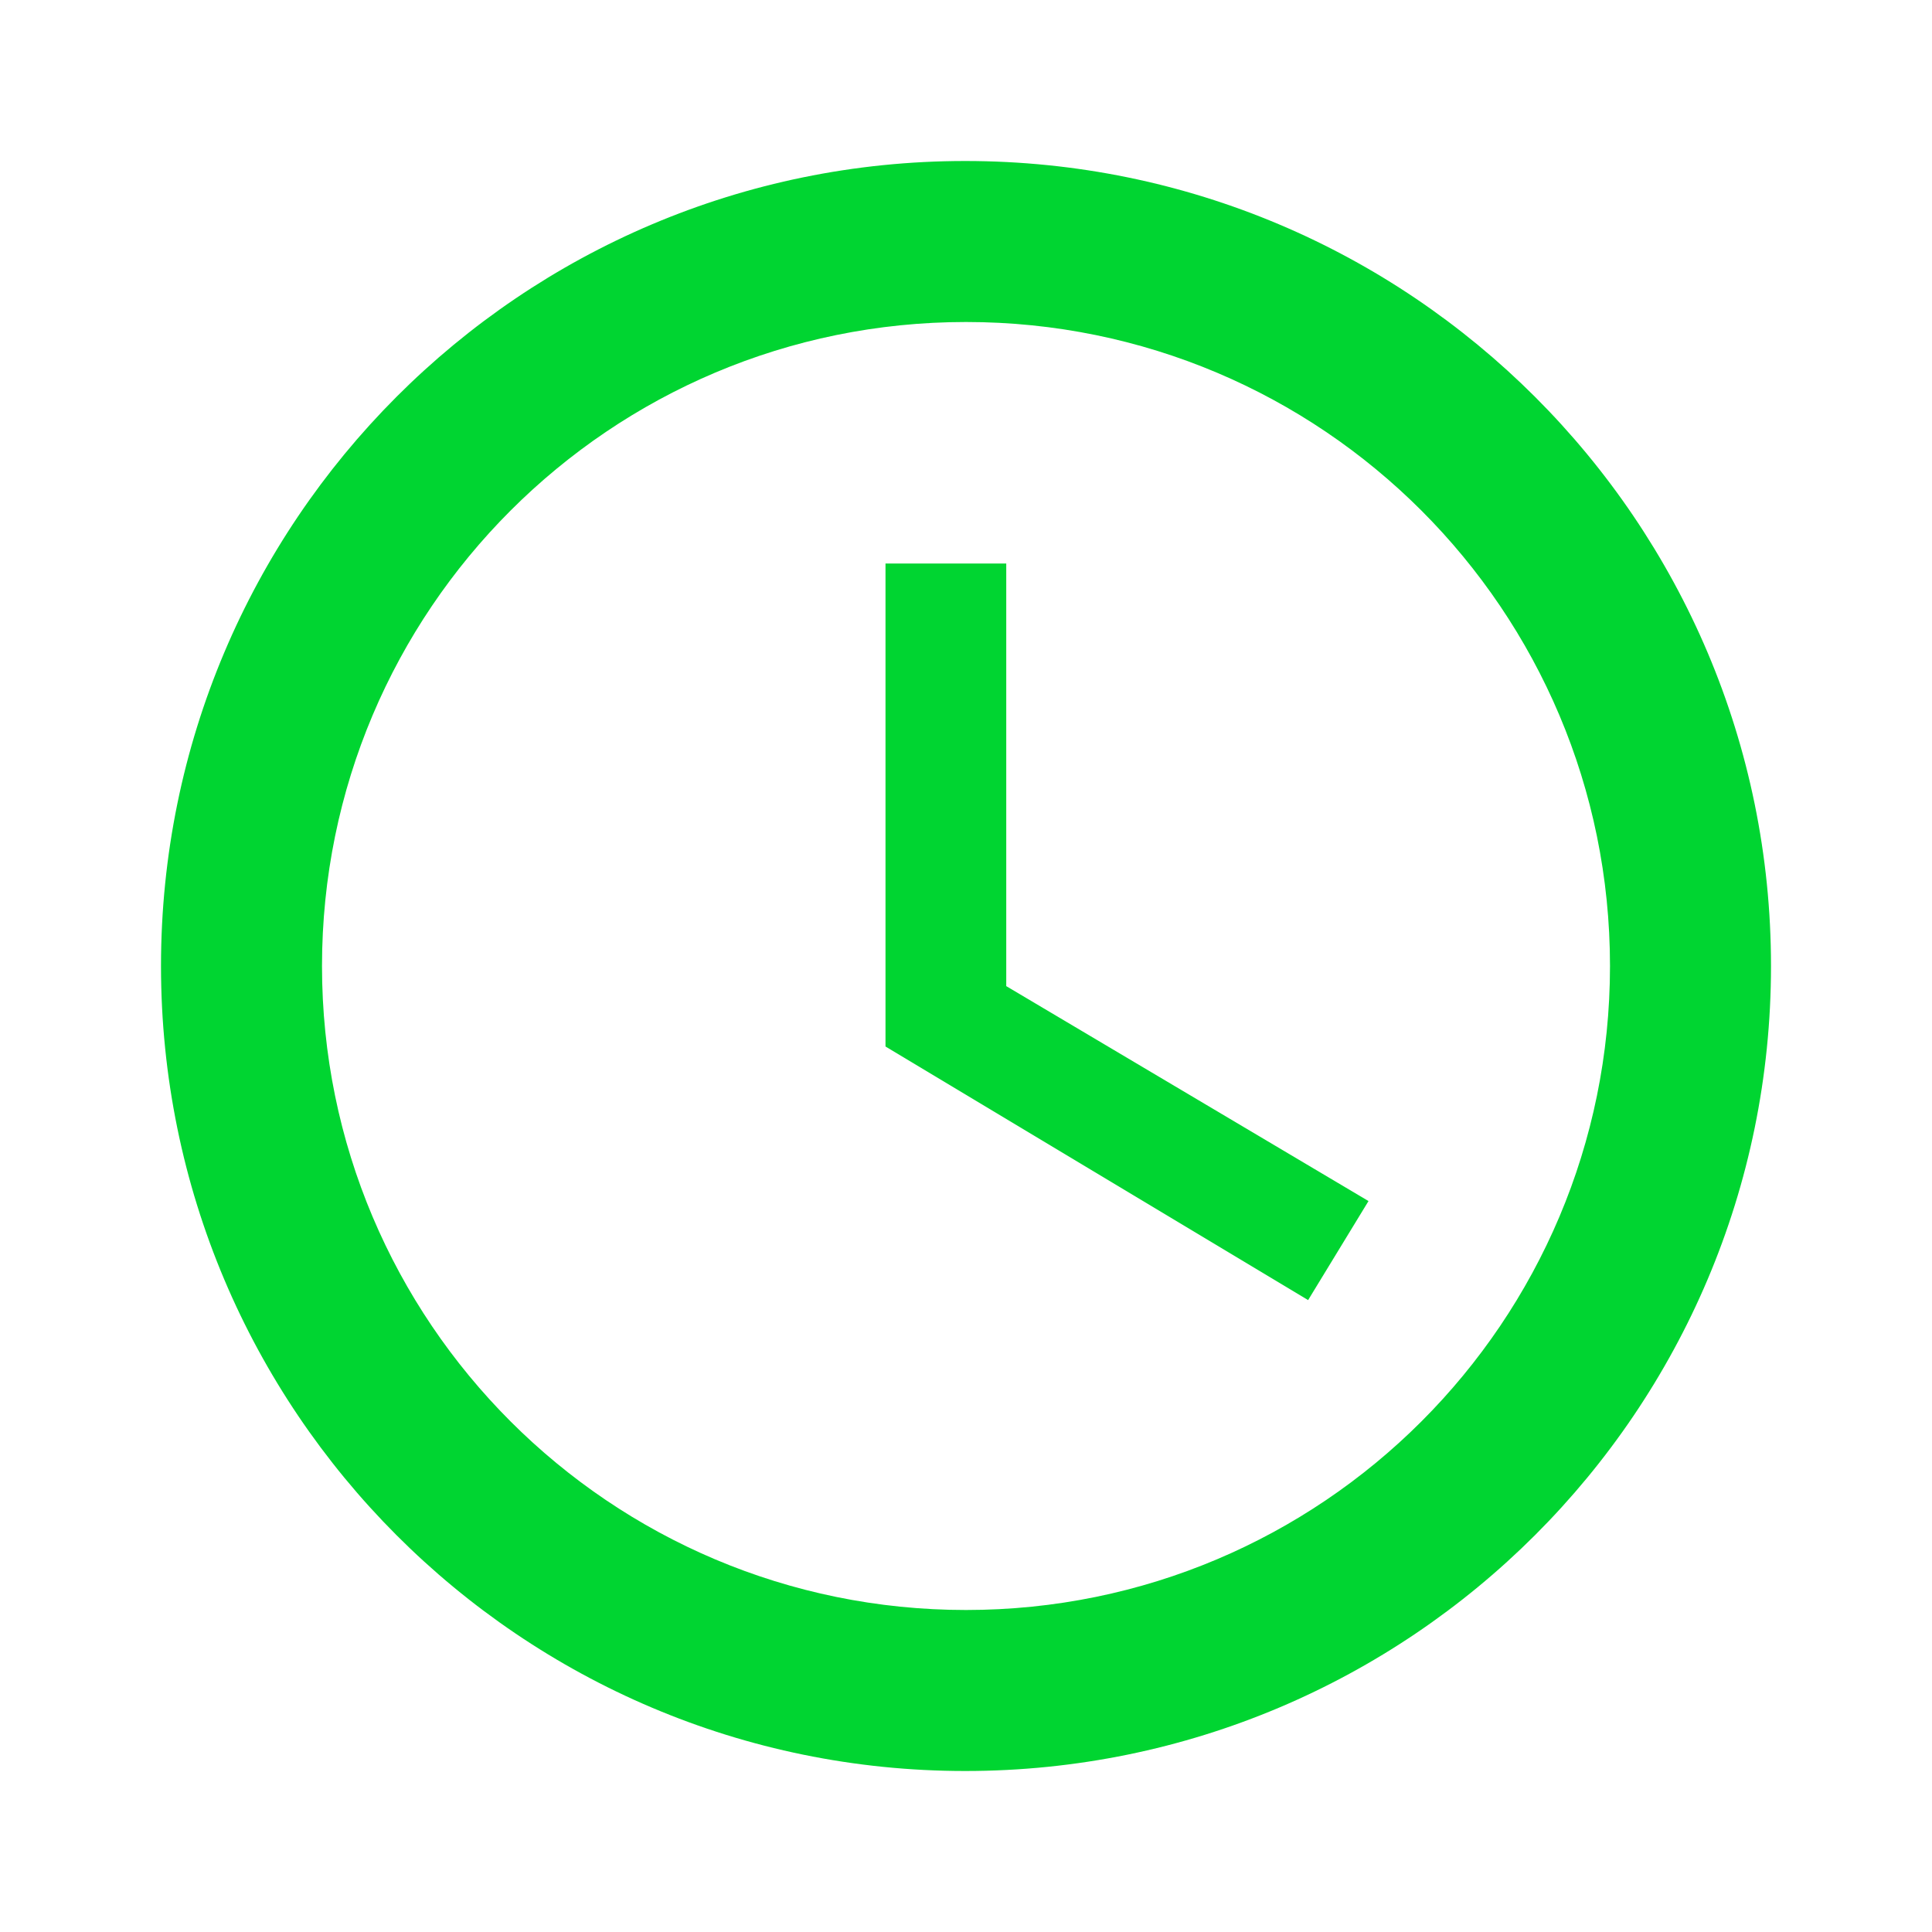
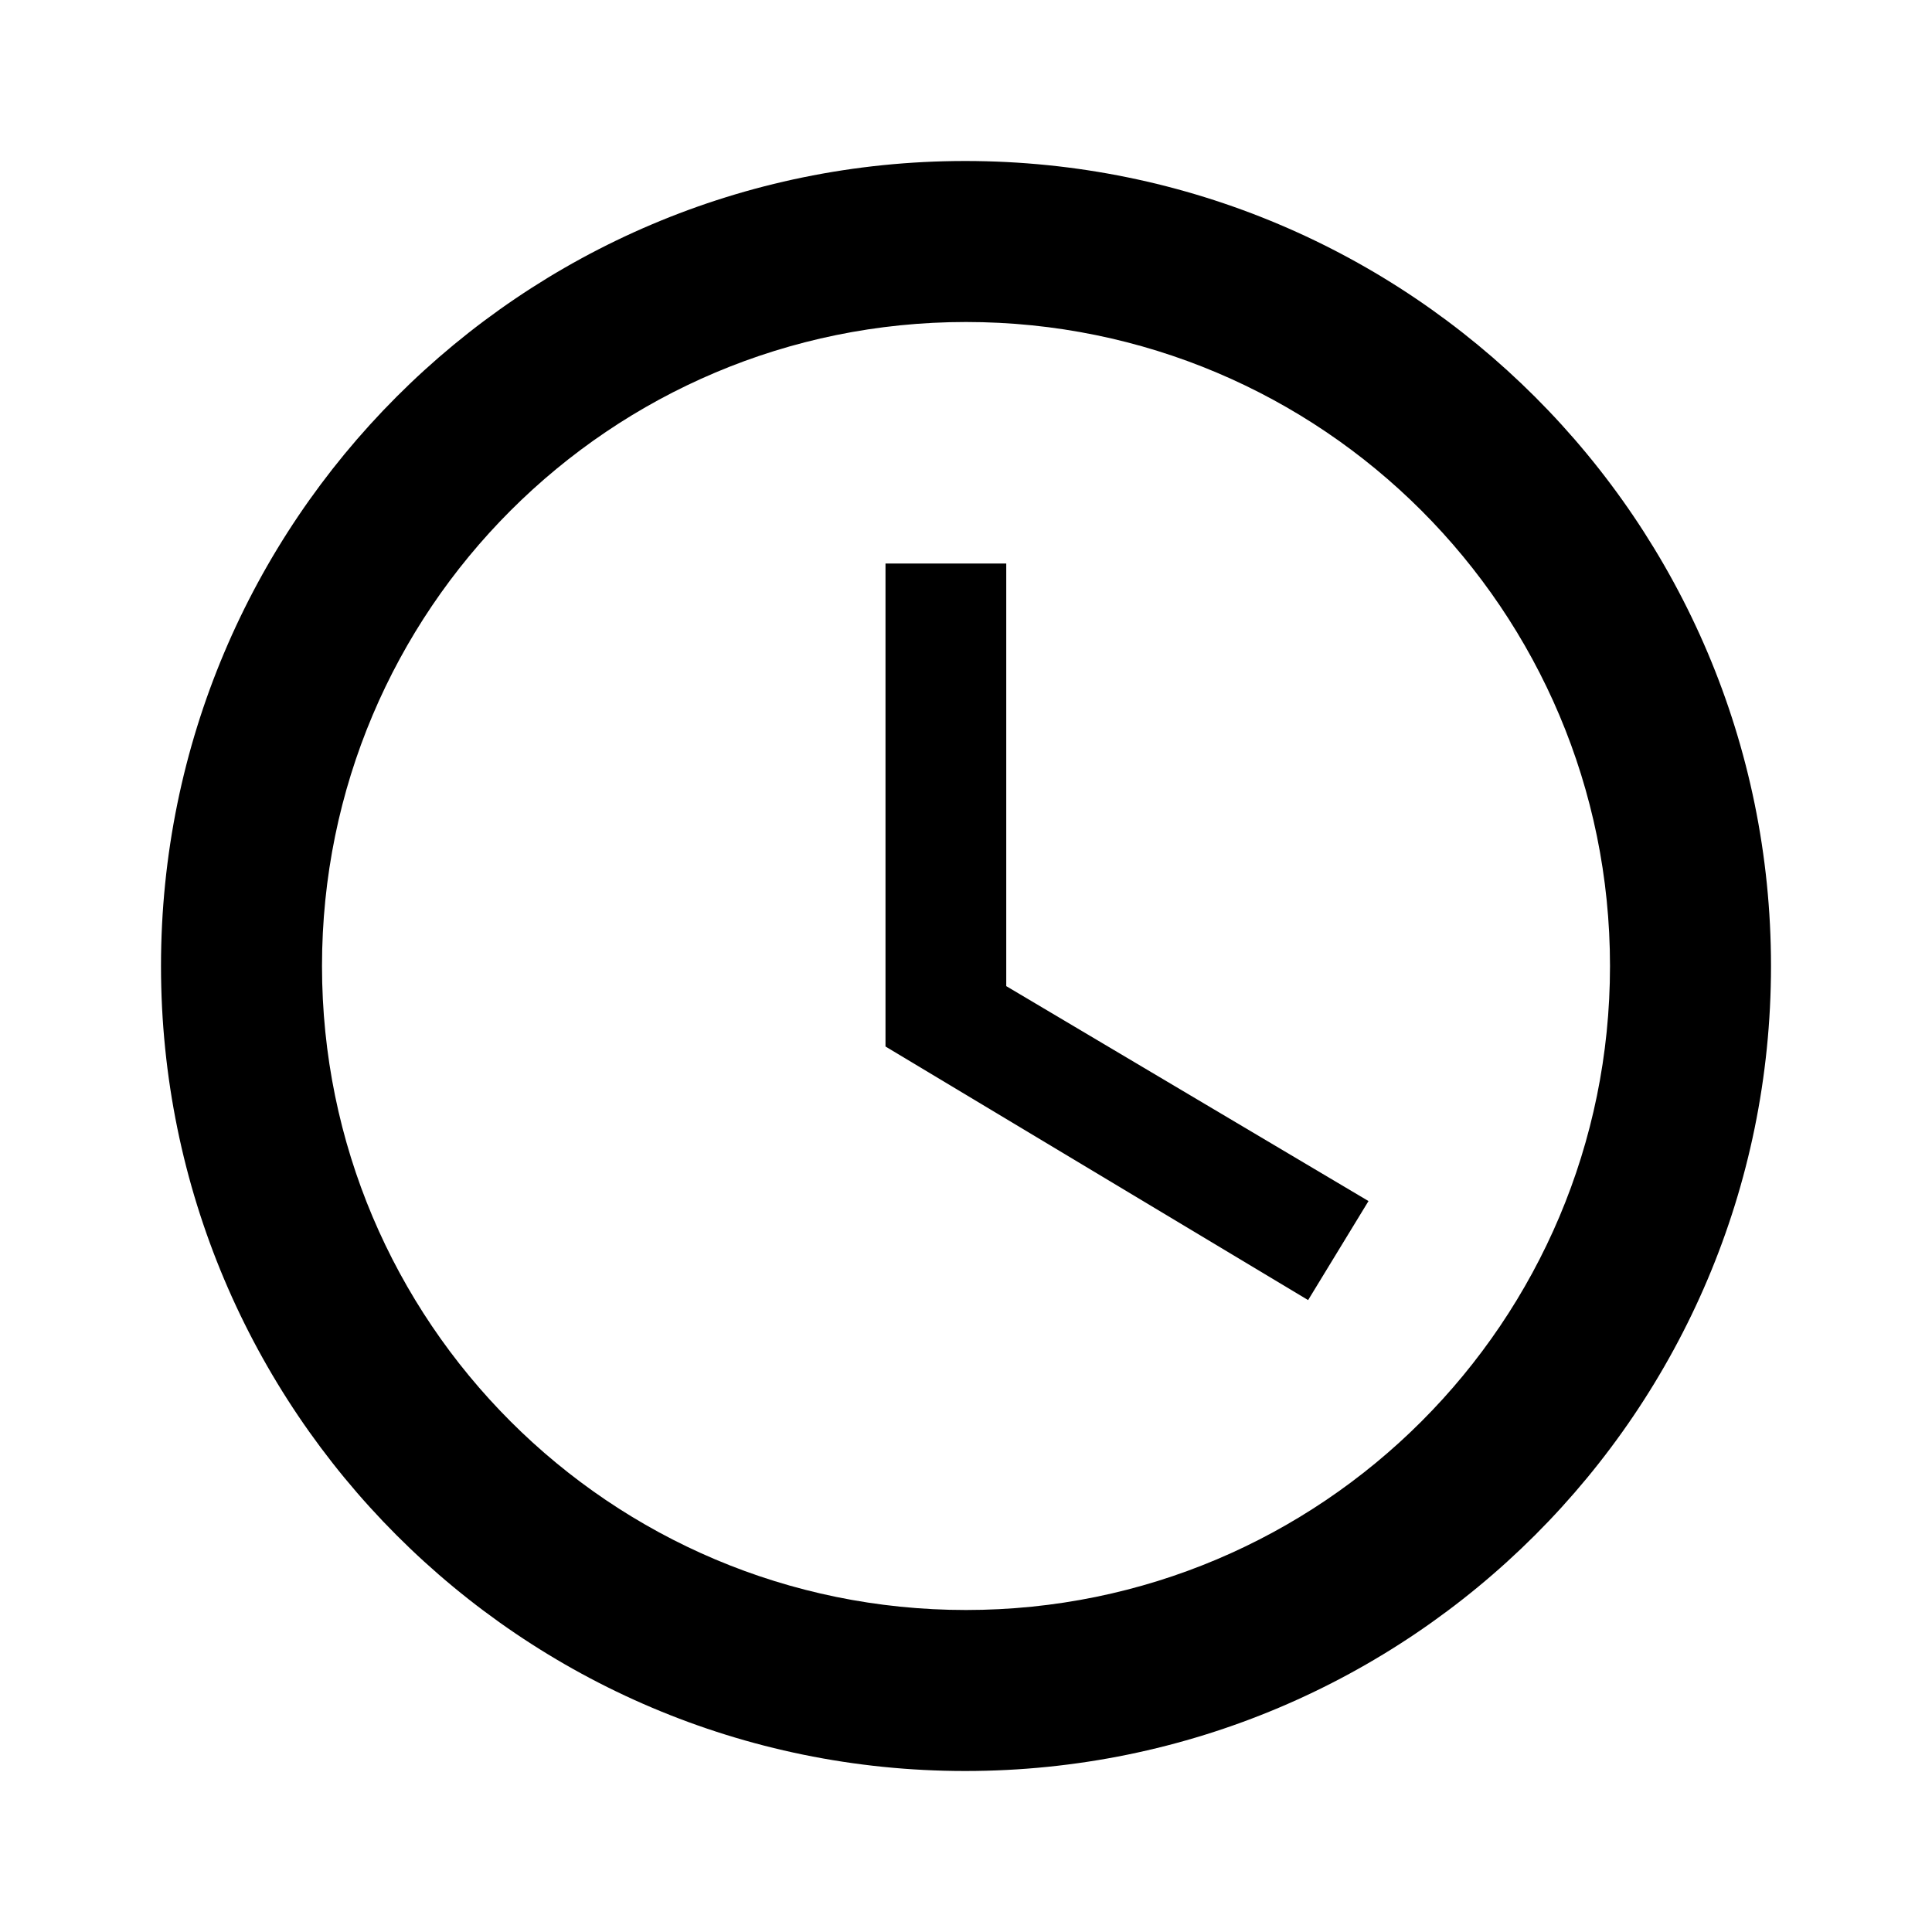
- <svg xmlns="http://www.w3.org/2000/svg" height="24" viewBox="0 0 24 24" width="24" fill="#00d531">
+ <svg xmlns="http://www.w3.org/2000/svg" height="24" viewBox="0 0 24 24" width="24" fill="currentColor">
  <path d="M0 0h24v24H0z" fill="none" />
  <path d="M11.99 2C6.47 2 2 6.48 2 12s4.47 10 9.99 10C17.52 22 22 17.52 22 12S17.52 2 11.99 2zM12 20c-4.42 0-8-3.58-8-8s3.58-8 8-8 8 3.58 8 8-3.58 8-8 8z" />
  <path d="M12.5 7H11v6l5.25 3.15.75-1.23-4.5-2.67z" />
</svg>
